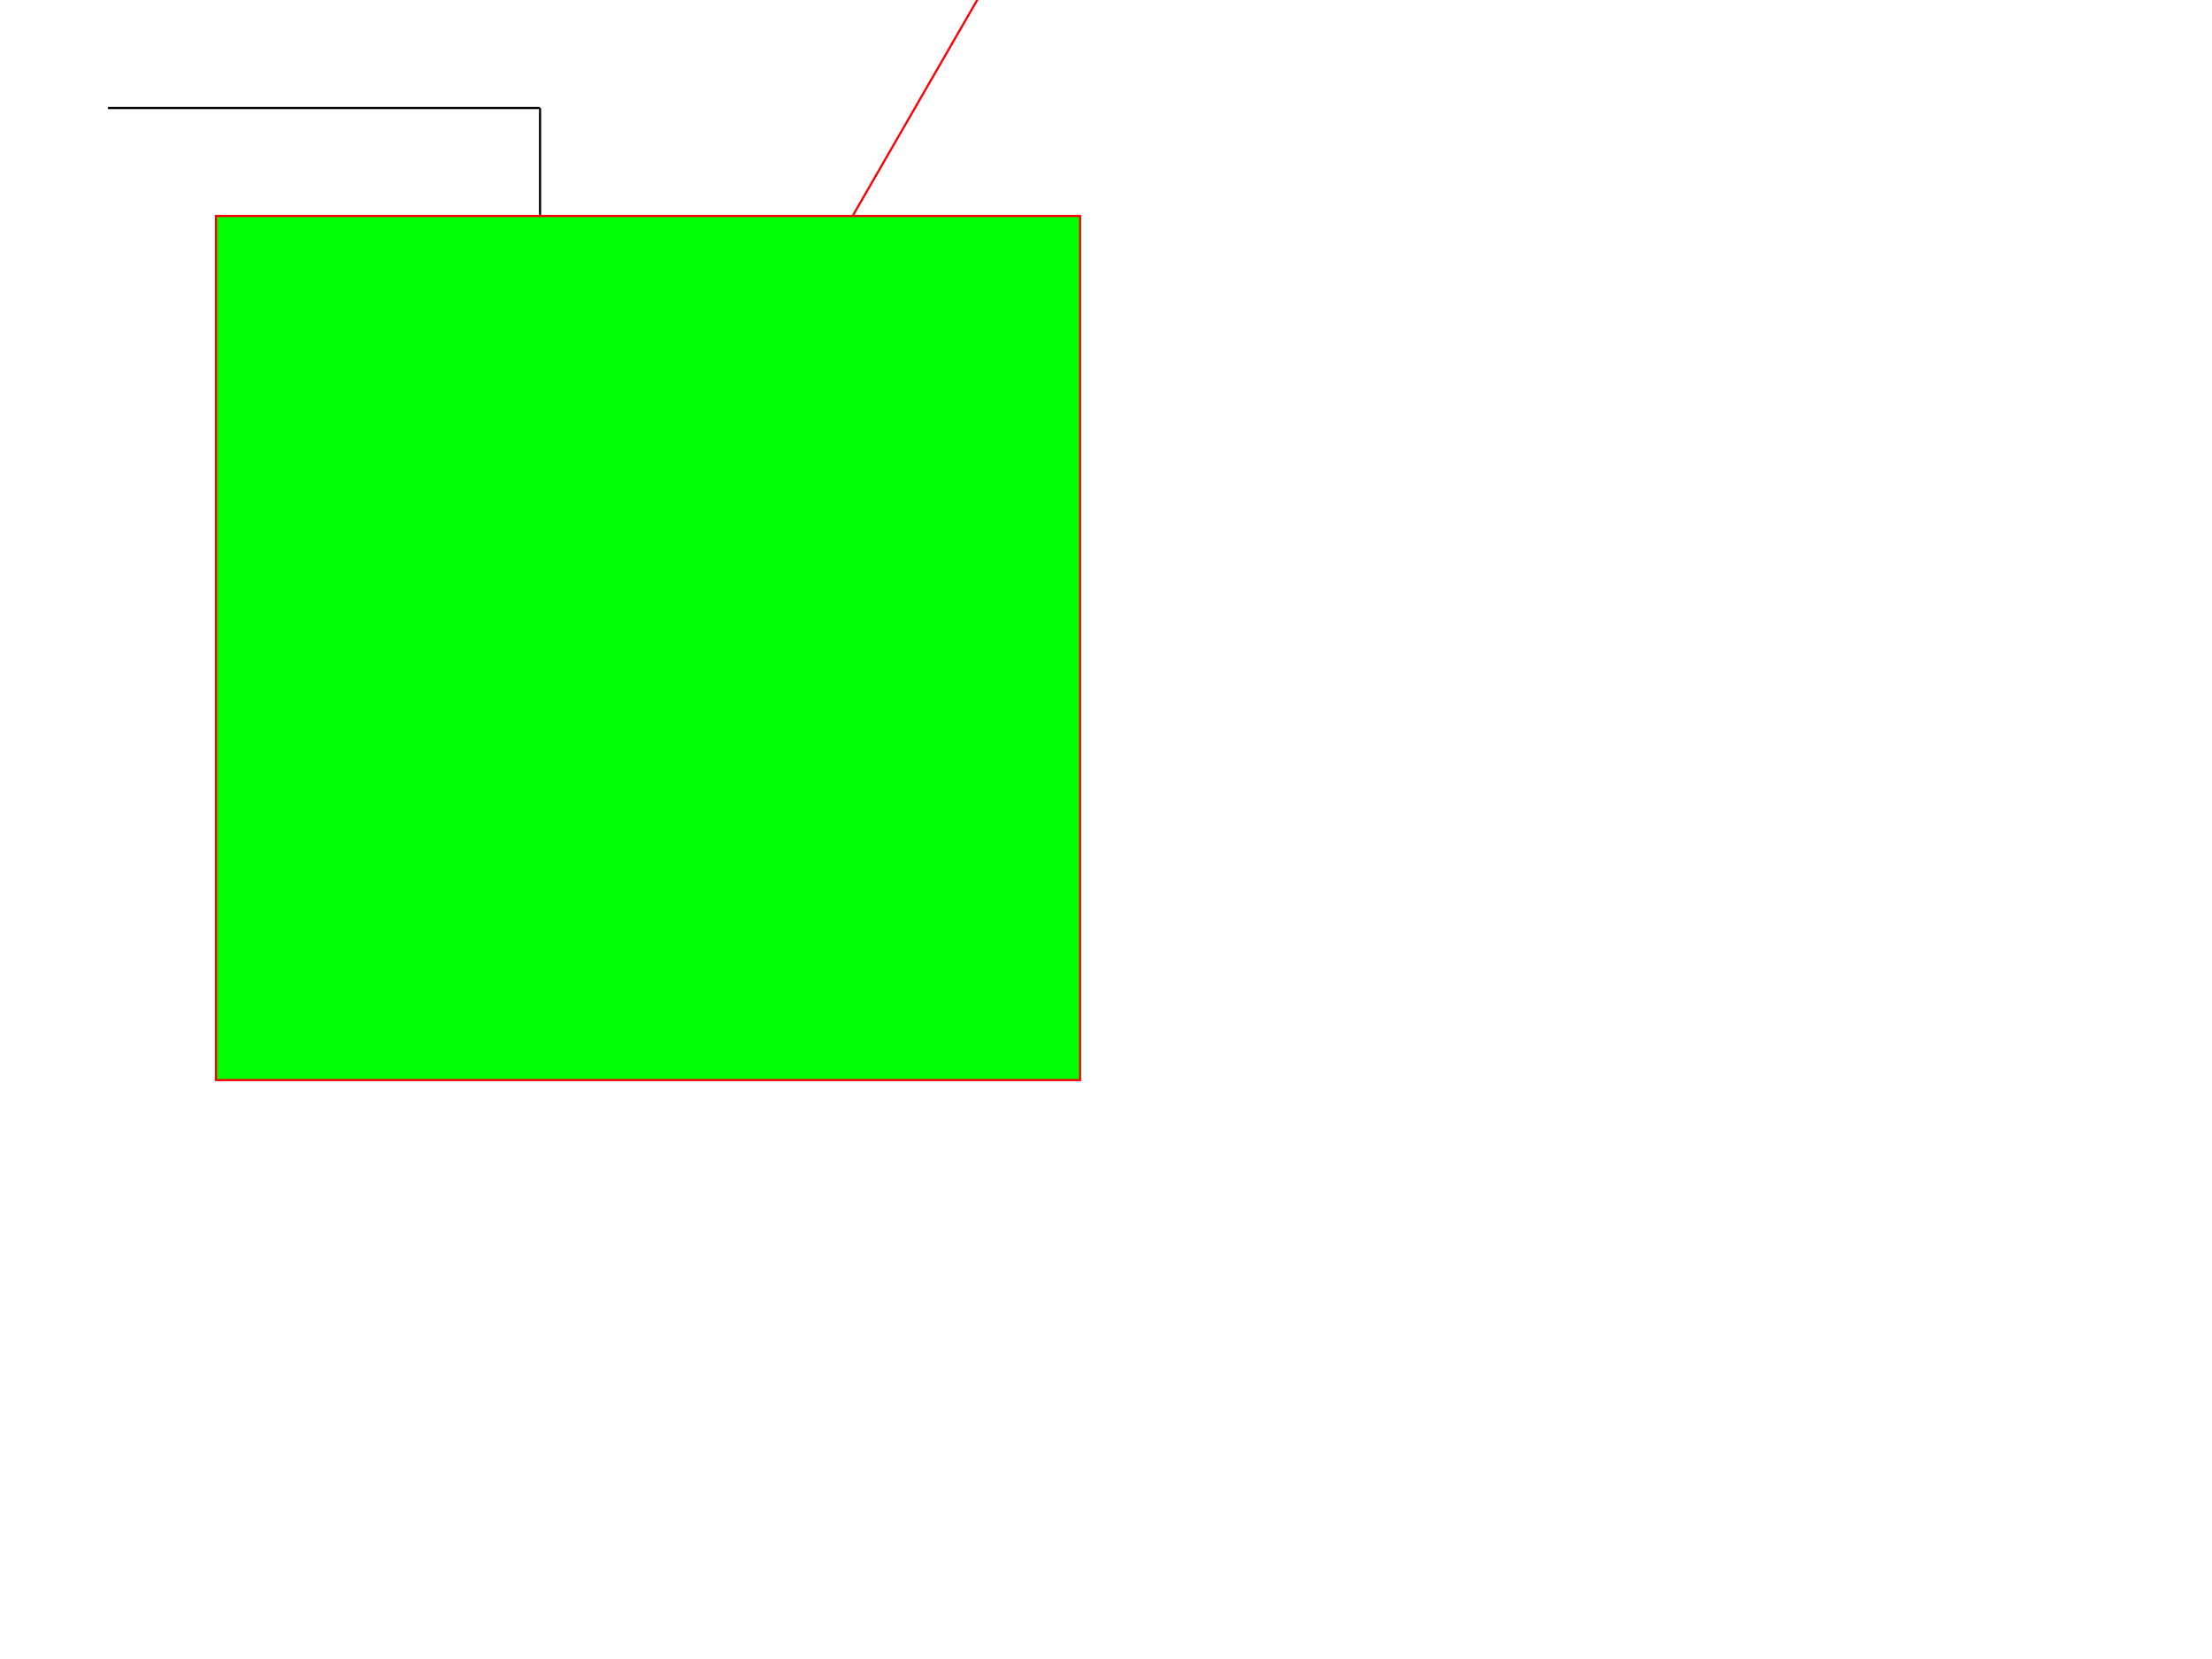
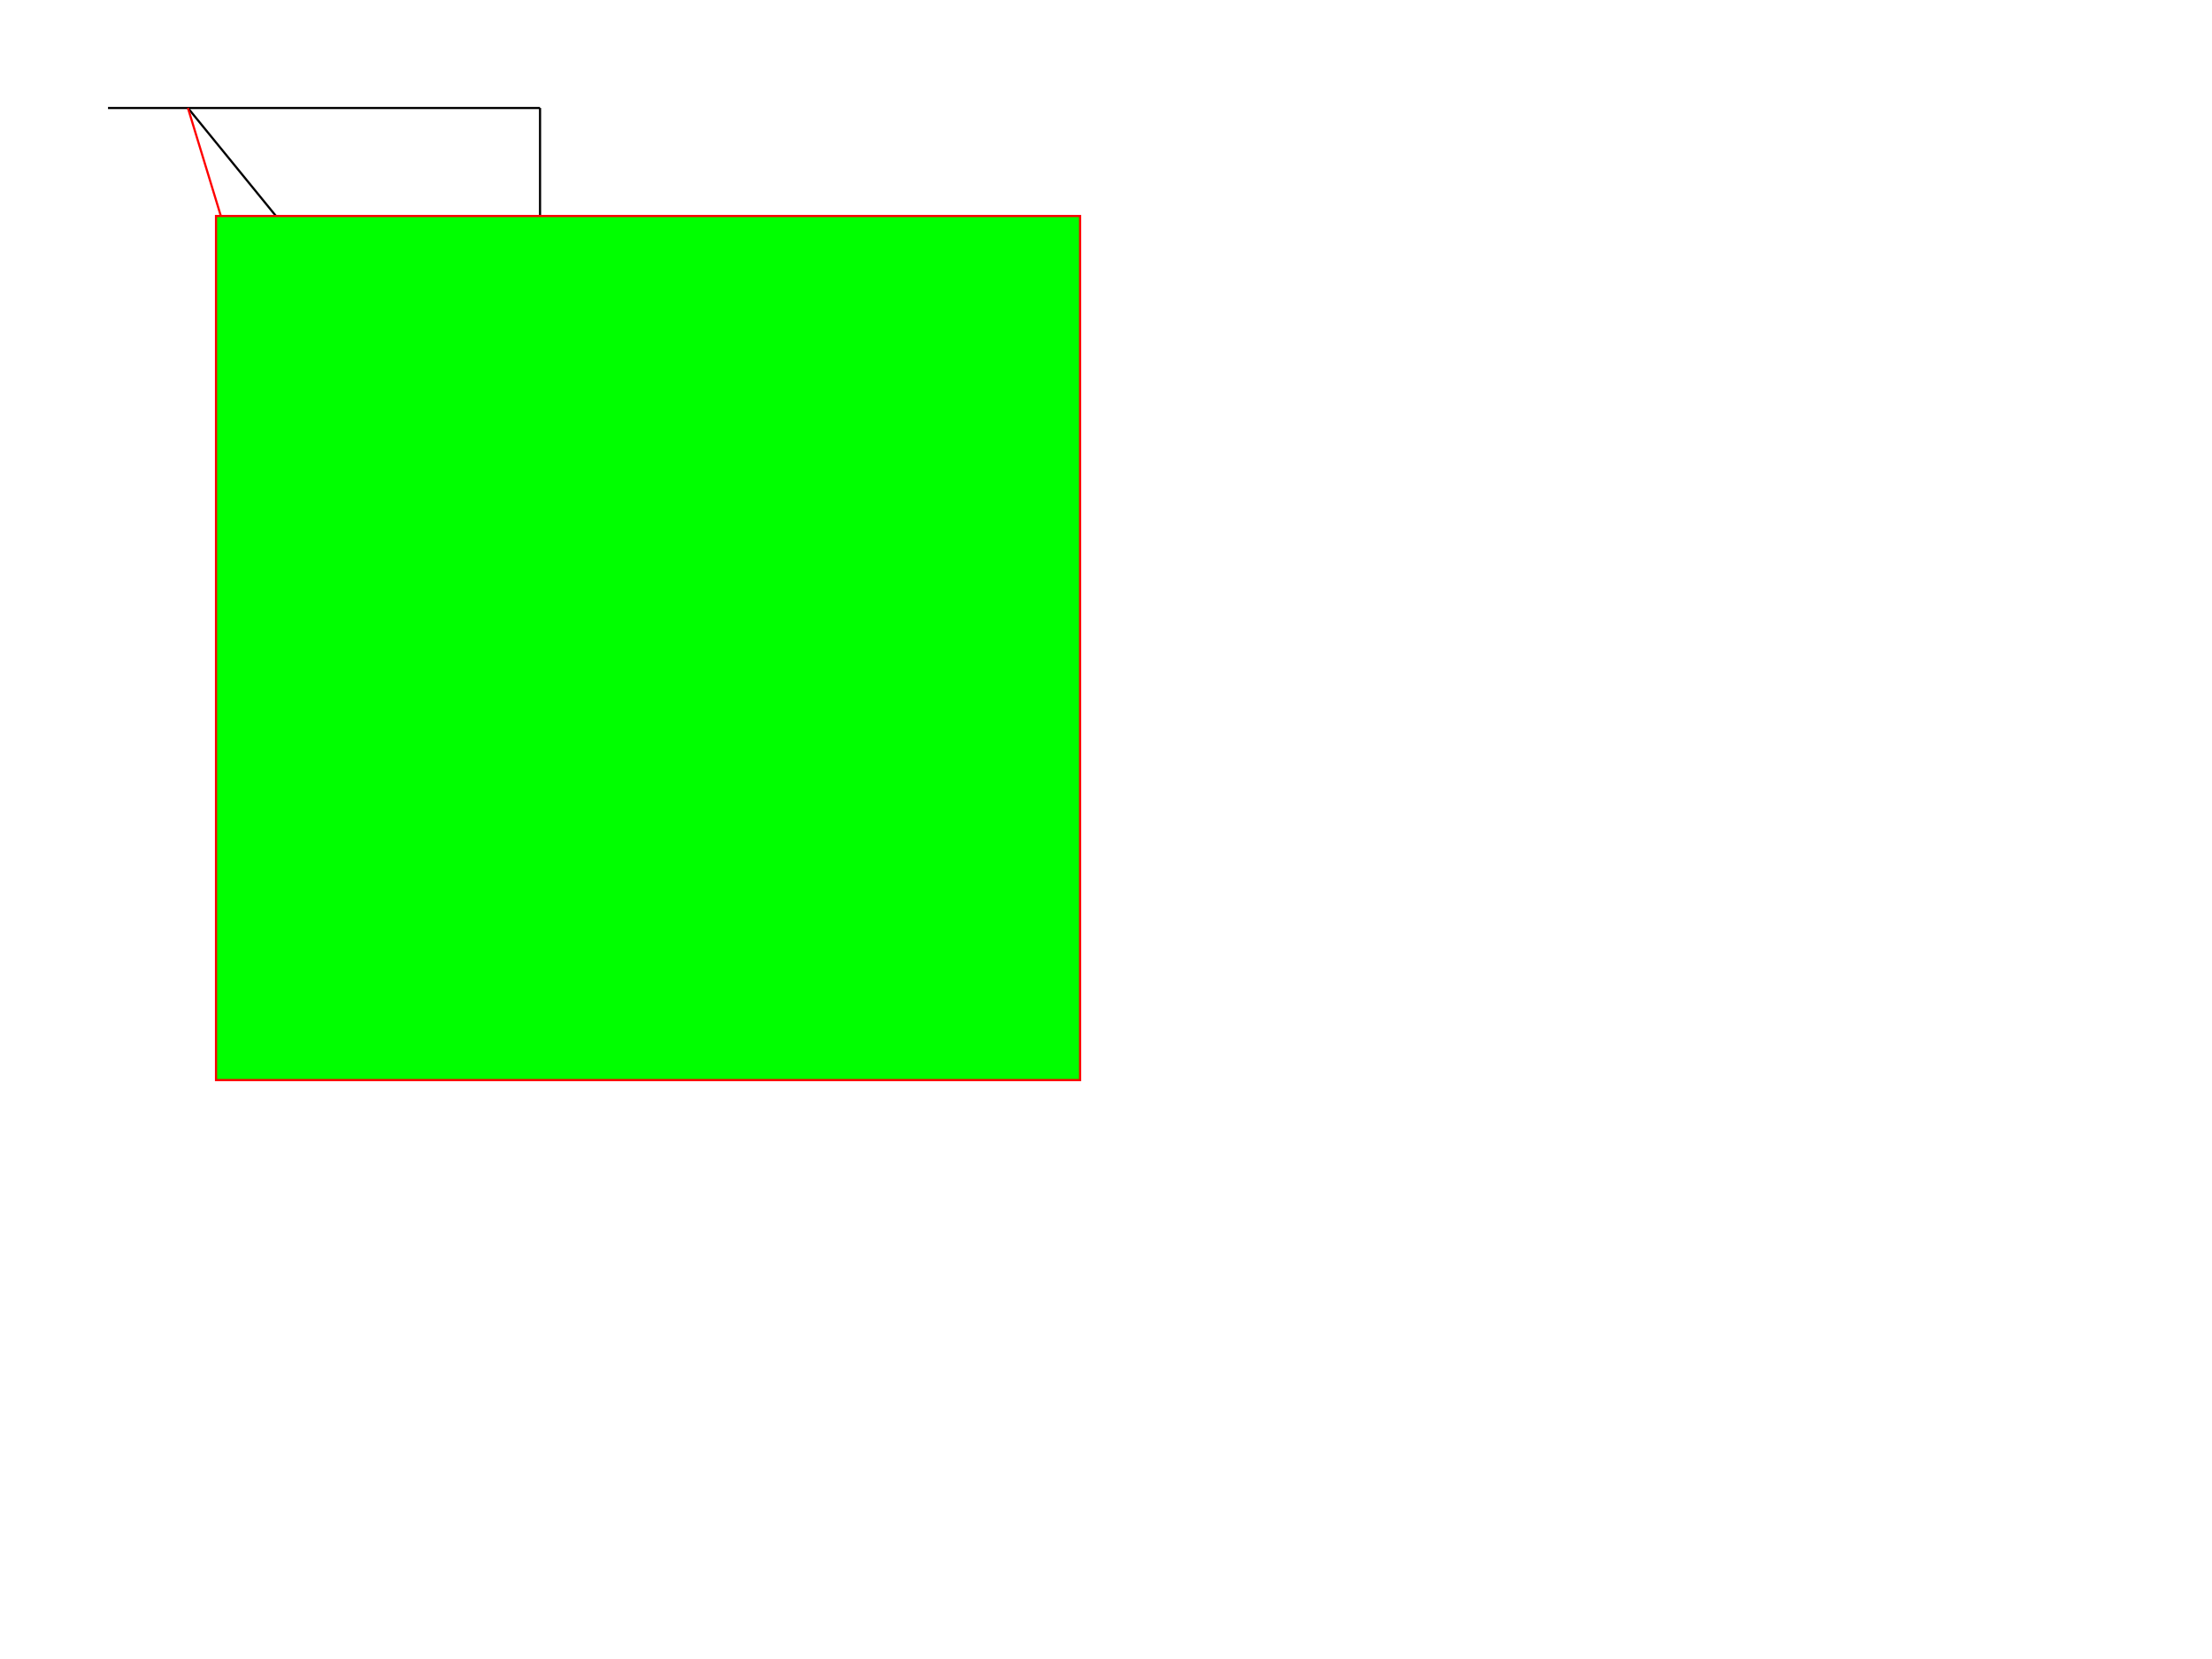
<svg xmlns="http://www.w3.org/2000/svg" version="1.1" width="1024" height="768">
  <line x1="50" y1="50" x2="250" y2="50" stroke="rgb(0,0,0)" stroke-width="1" />
  <line x1="250" y1="50" x2="250" y2="250" stroke="rgb(0,0,0)" stroke-width="1" />
-   <line x1="250" y1="250" x2="337" y2="200" stroke="rgb(0,0,0)" stroke-width="1" />
-   <line x1="337" y1="200" x2="487" y2="-60" stroke="rgb(255,0,0)" stroke-width="1" />
+   <line x1="250" y1="250" x2="87" y2="50" stroke="rgb(0,0,0)" stroke-width="1" />
+   <line x1="87" y1="50" x2="151" y2="260" stroke="rgb(255,0,0)" stroke-width="1" />
  <polygon points="100,100 500,100 500,500 100,500" stroke="rgb(255,0,0)" stroke-width="1" fill="rgb(0,255,0)" />
</svg>
